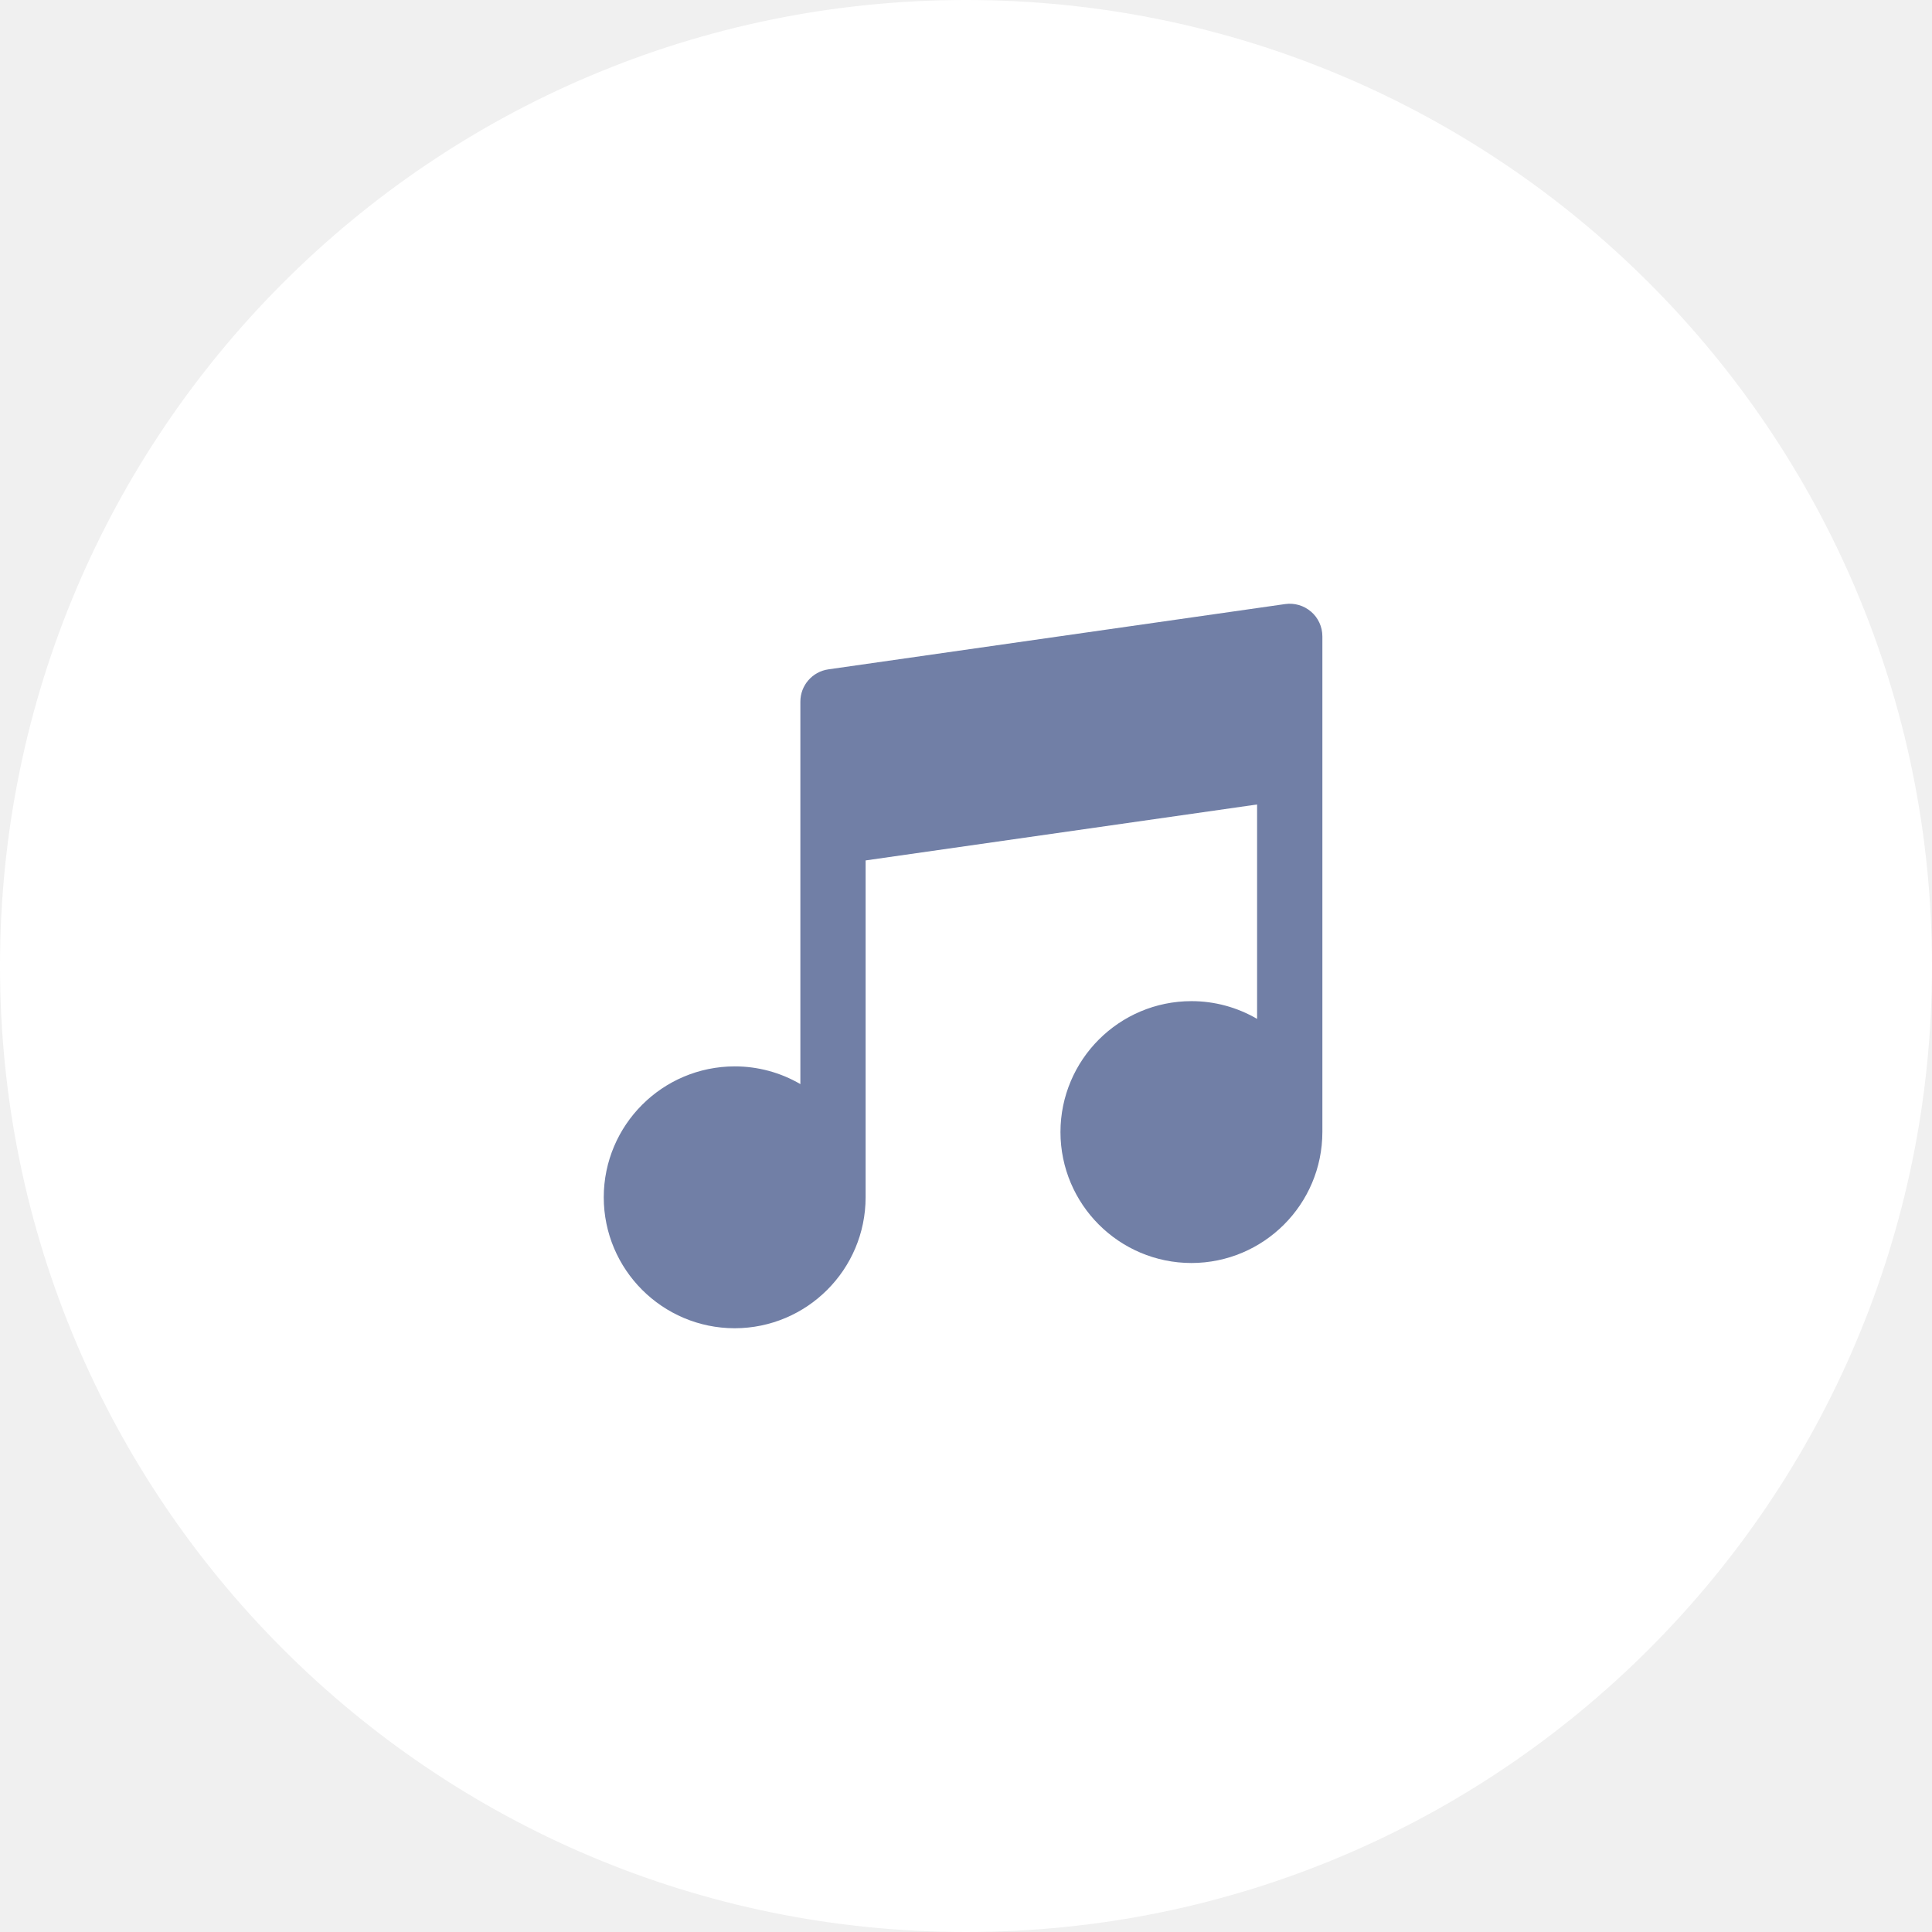
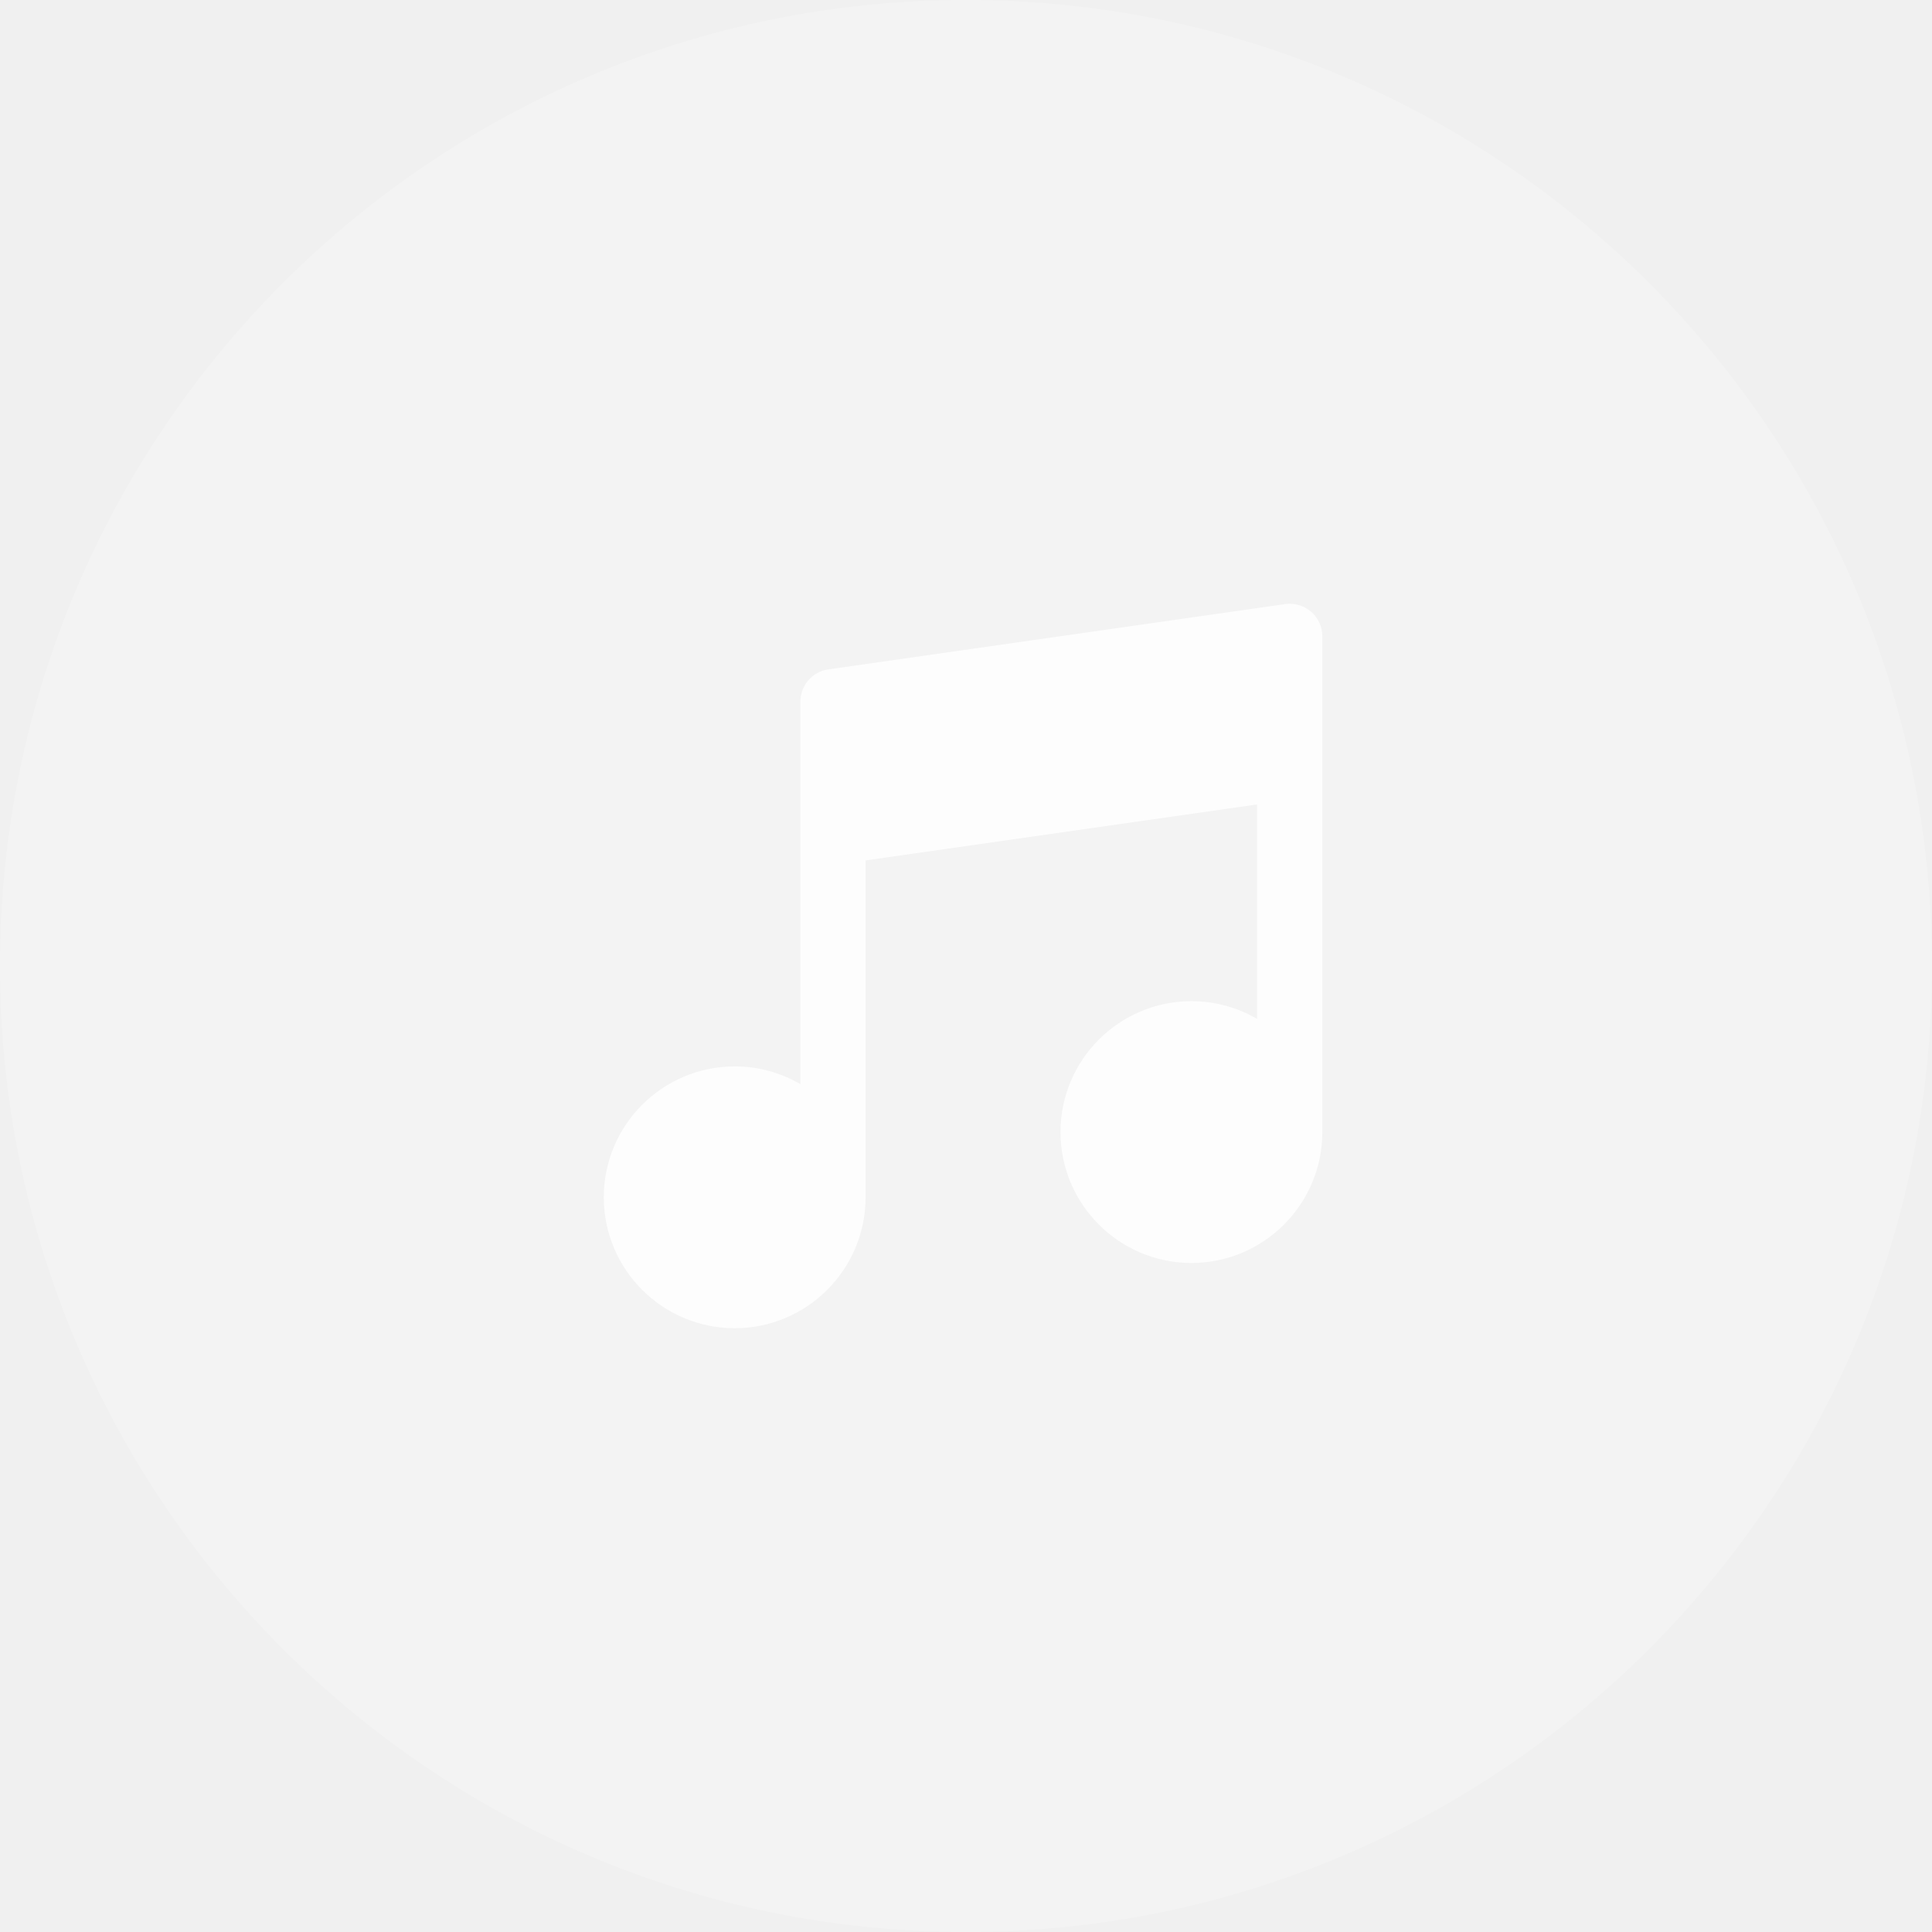
<svg xmlns="http://www.w3.org/2000/svg" width="48" height="48">
  <g fill="none" fill-rule="evenodd">
-     <circle cx="24" cy="24" r="24" fill="#fff" />
-     <path fill="#717FA6" fill-rule="nonzero" d="M32.574 15.198a.81.81 0 00-.646-.19L20.581 16.63a.81.81 0 00-.696.803V26.934a3.232 3.232 0 00-1.632-.44A3.257 3.257 0 0015 29.747 3.257 3.257 0 0018.253 33a3.257 3.257 0 003.253-3.253v-8.37l9.726-1.39v5.327a3.232 3.232 0 00-1.631-.441 3.257 3.257 0 00-3.254 3.253 3.257 3.257 0 003.254 3.253 3.257 3.257 0 003.253-3.253V15.81a.81.81 0 00-.28-.613z" />
+     <circle cx="24" cy="24" r="24" fill="rgba(255, 255, 255, .2)" />
+     <path fill="rgba(255, 255, 255, .8)" fill-rule="nonzero" d="M32.574 15.198a.81.81 0 00-.646-.19L20.581 16.63a.81.81 0 00-.696.803V26.934a3.232 3.232 0 00-1.632-.44A3.257 3.257 0 0015 29.747 3.257 3.257 0 0018.253 33a3.257 3.257 0 003.253-3.253v-8.37l9.726-1.39v5.327a3.232 3.232 0 00-1.631-.441 3.257 3.257 0 00-3.254 3.253 3.257 3.257 0 003.254 3.253 3.257 3.257 0 003.253-3.253V15.81a.81.81 0 00-.28-.613z" />
  </g>
</svg>
